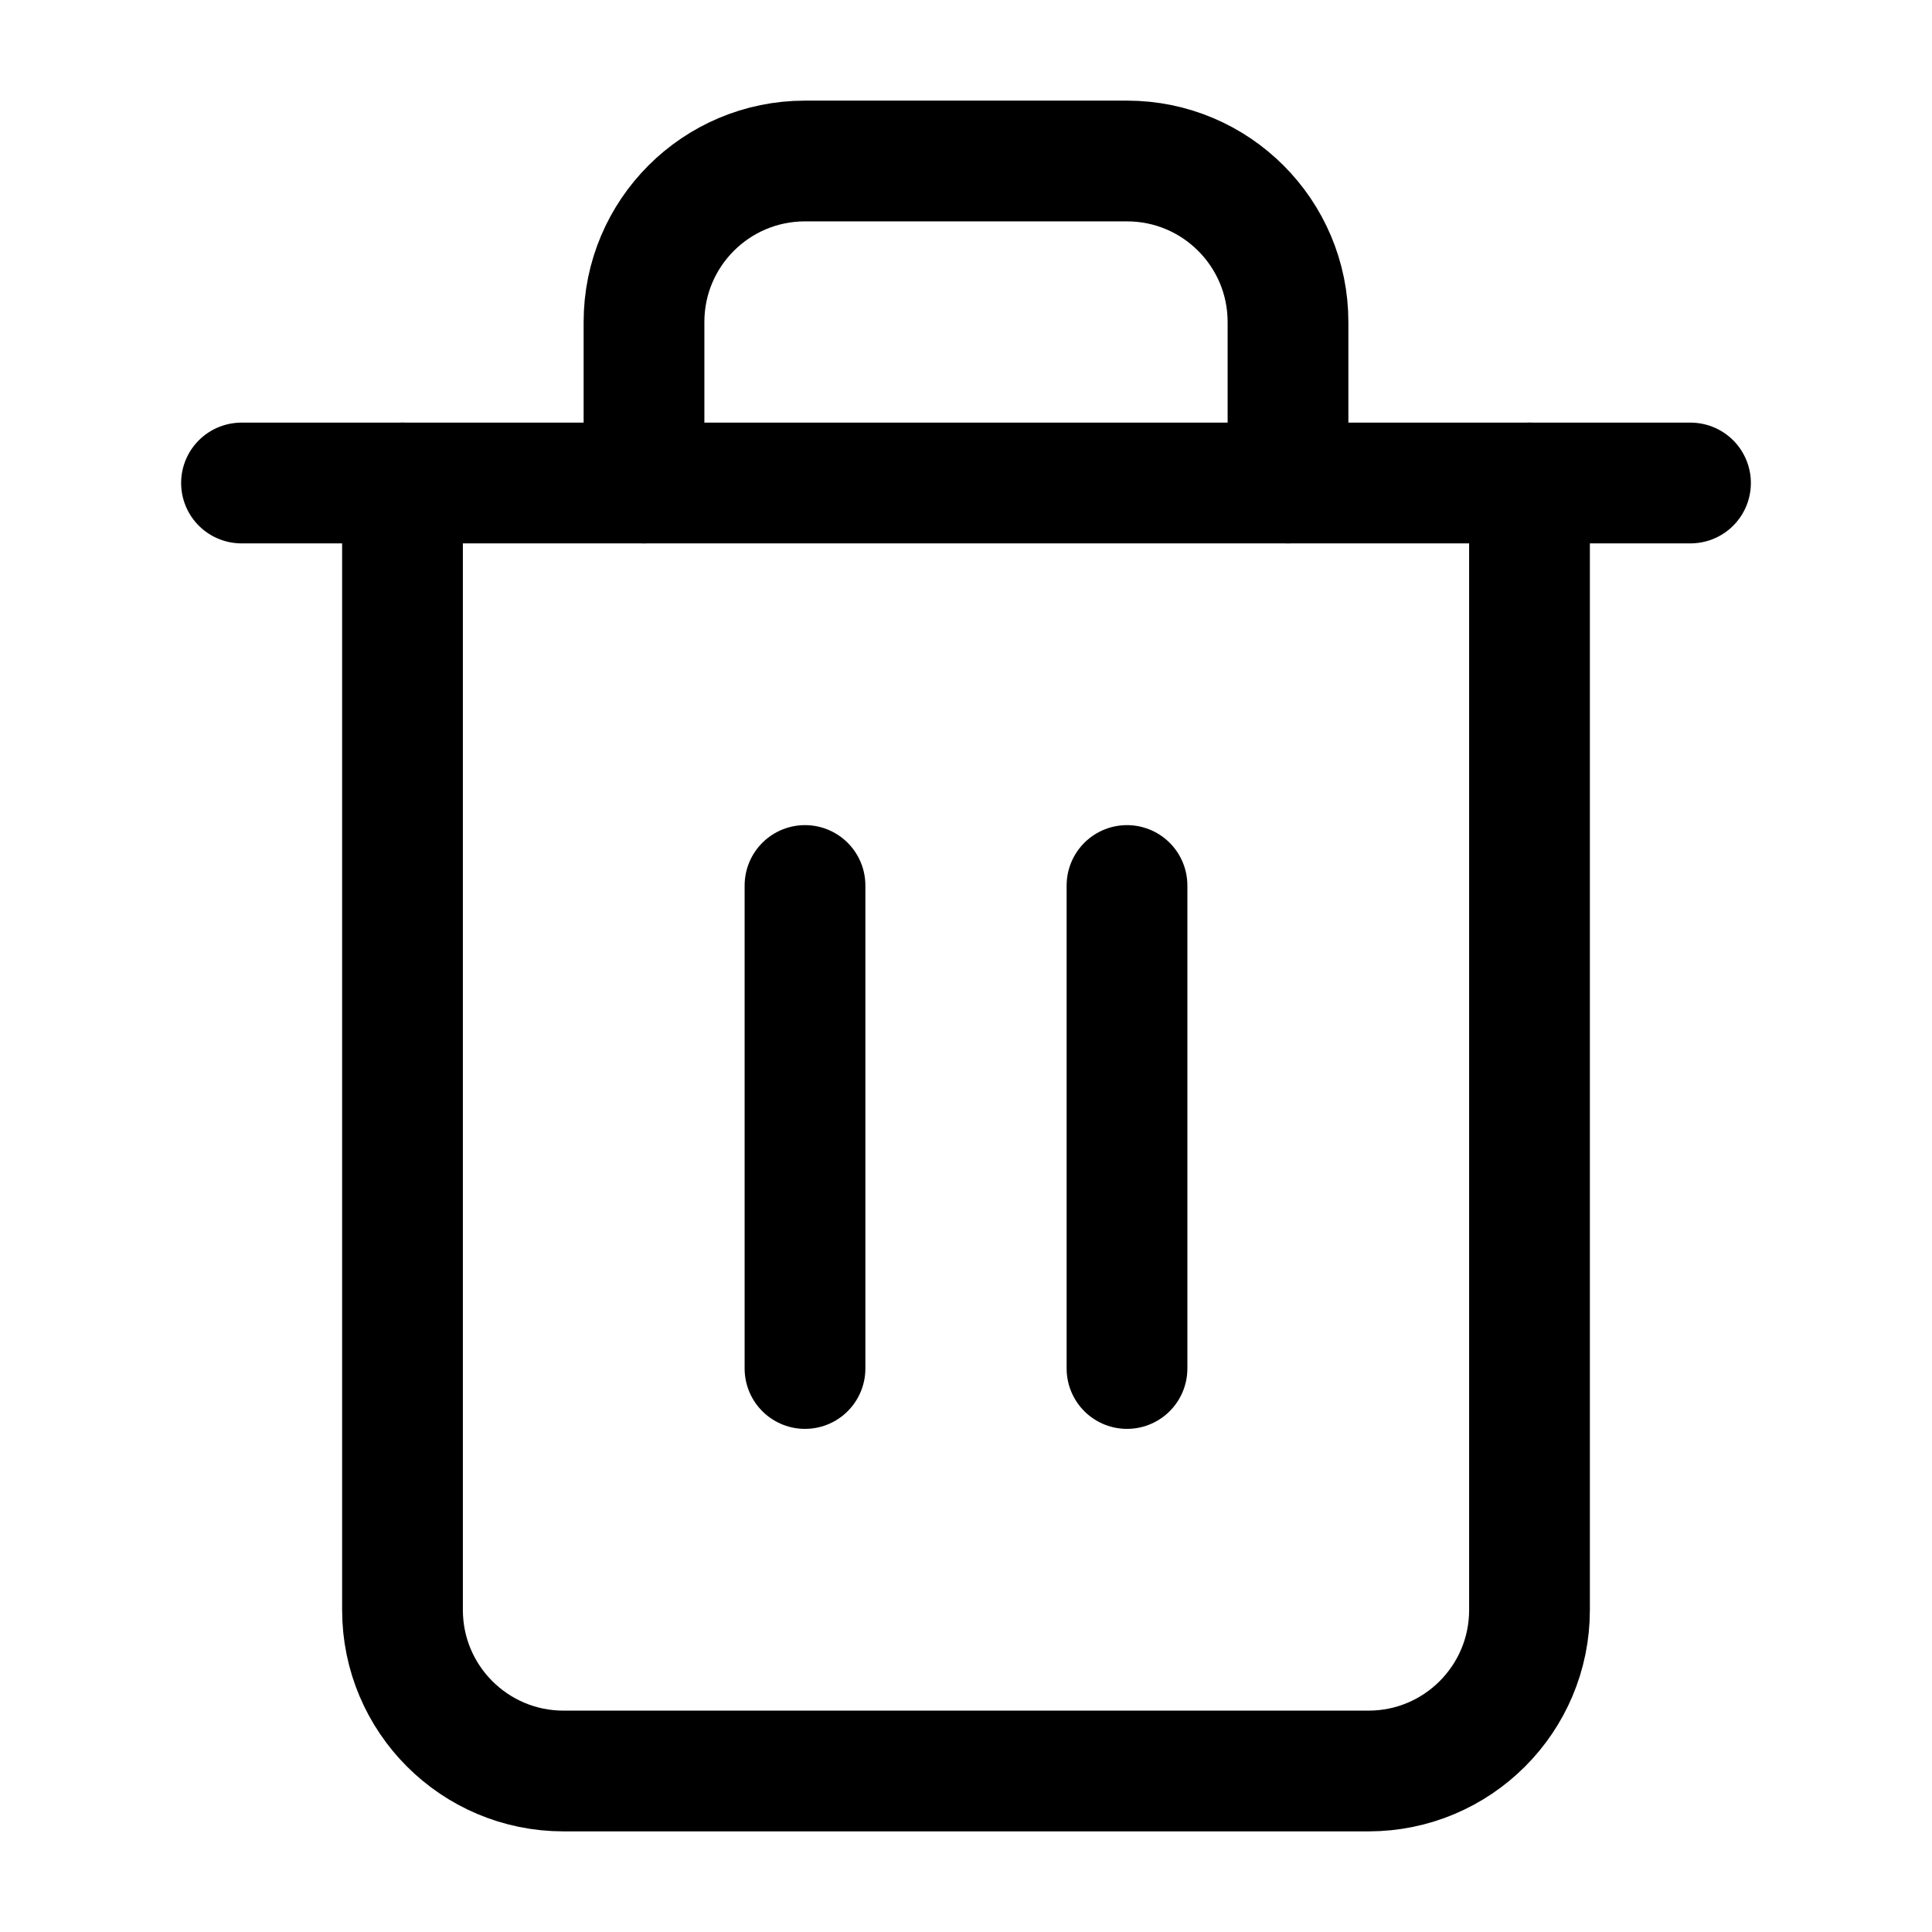
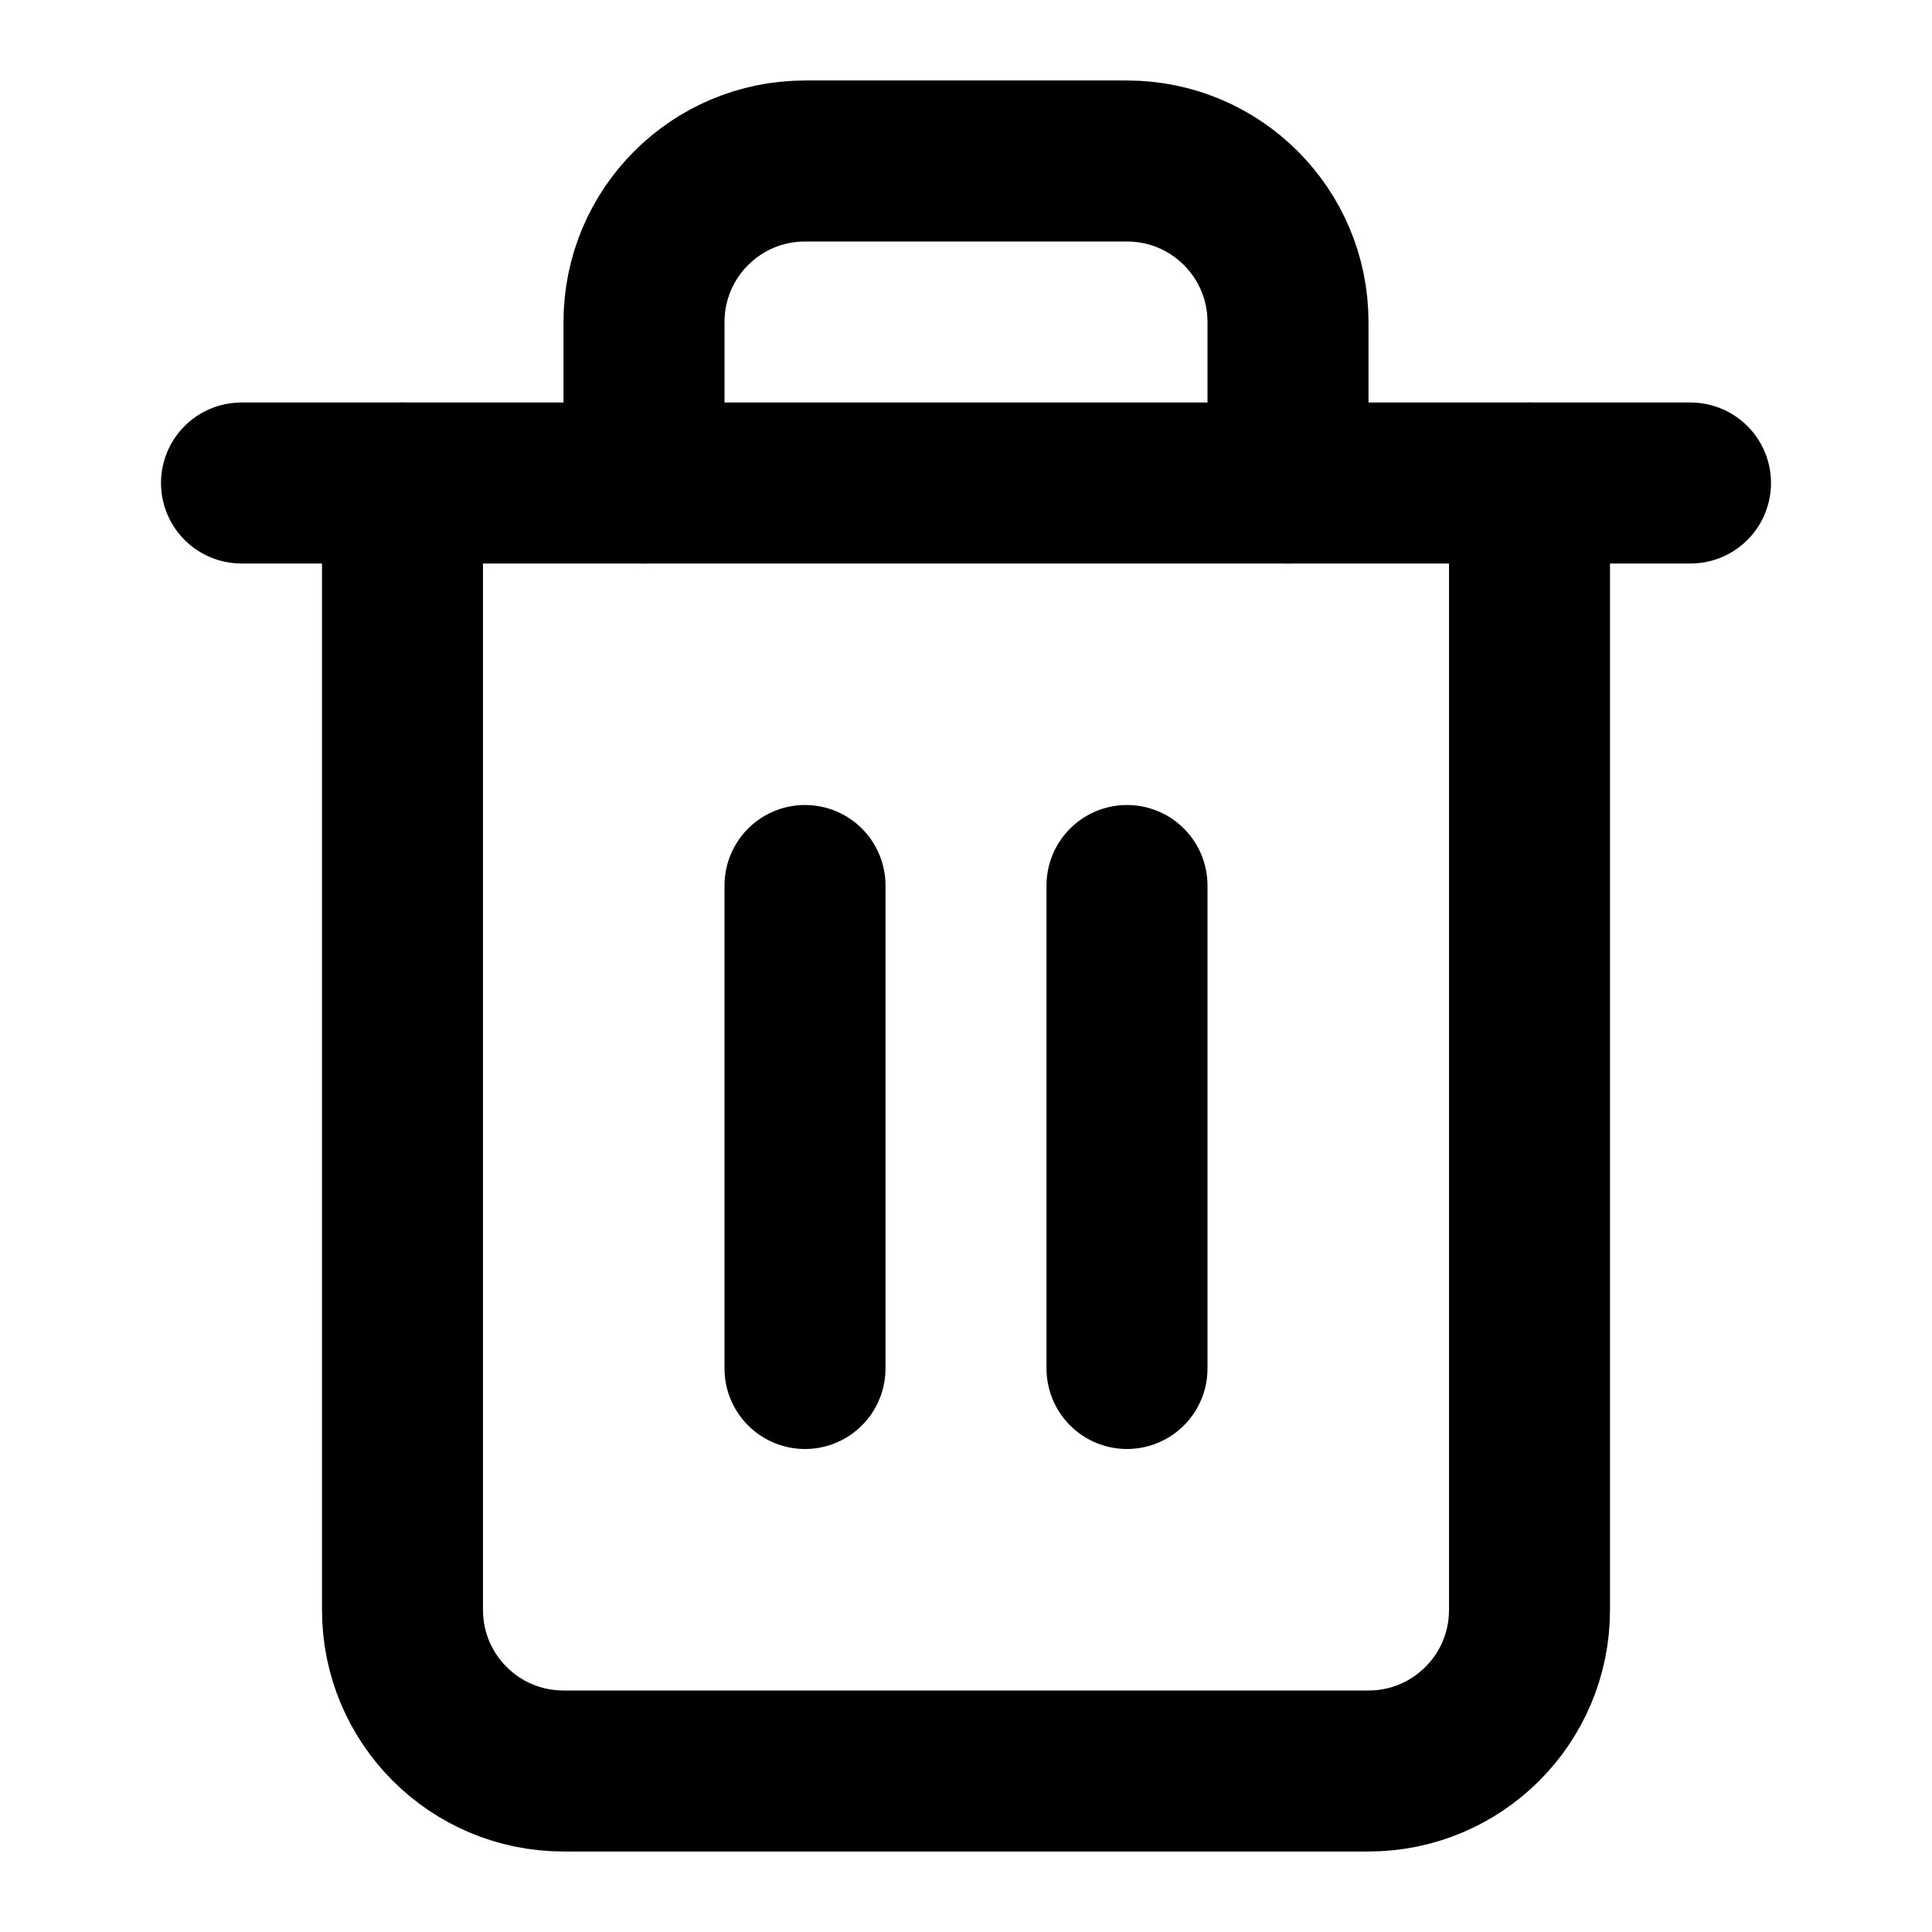
- <svg xmlns="http://www.w3.org/2000/svg" class="lucide lucide-trash-2" width="24" height="24" viewBox="0 0 24 24" fill="none" stroke="currentColor" stroke-width="1.5" stroke-linecap="round" stroke-linejoin="round">
+ <svg xmlns="http://www.w3.org/2000/svg" class="lucide lucide-trash-2" width="24" height="24" viewBox="0 0 24 24" fill="none" stroke="currentColor" stroke-width="2" stroke-linecap="round" stroke-linejoin="round">
  <path d="M10 11v6" />
  <path d="M14 11v6" />
  <path d="M19 6v14a2 2 0 0 1-2 2H7a2 2 0 0 1-2-2V6" />
  <path d="M3 6h18" />
  <path d="M8 6V4a2 2 0 0 1 2-2h4a2 2 0 0 1 2 2v2" />
</svg>
